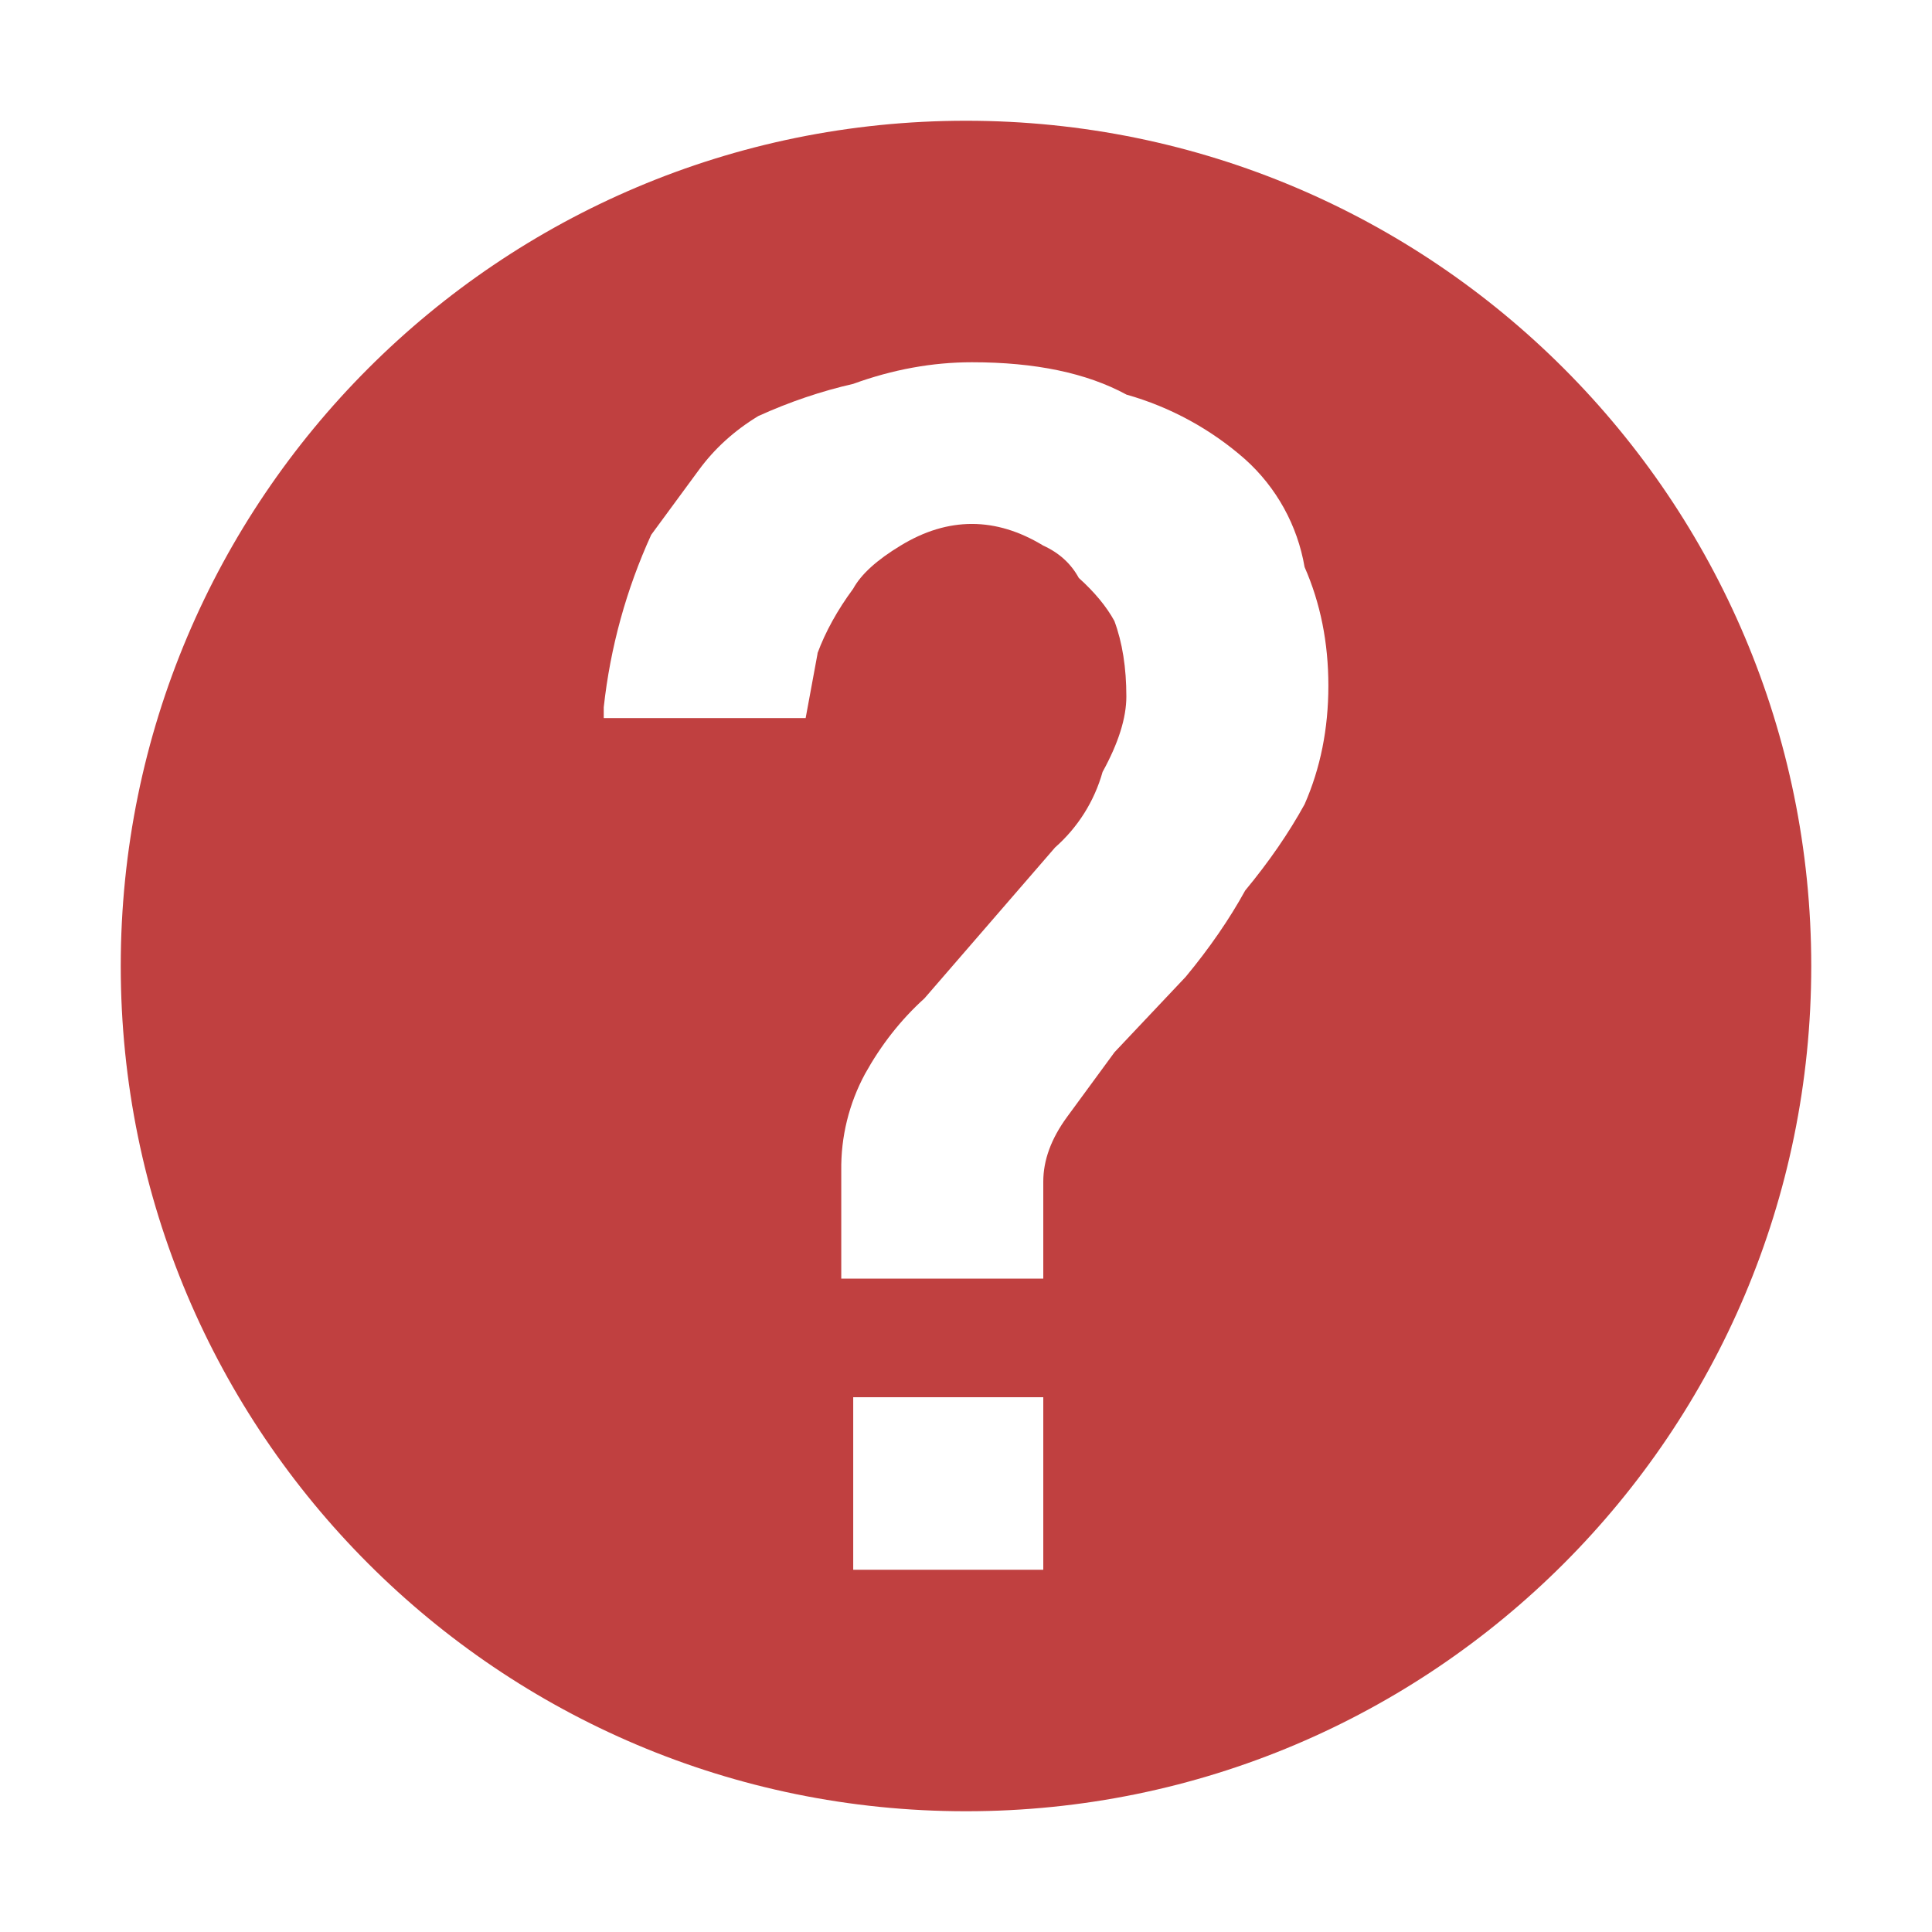
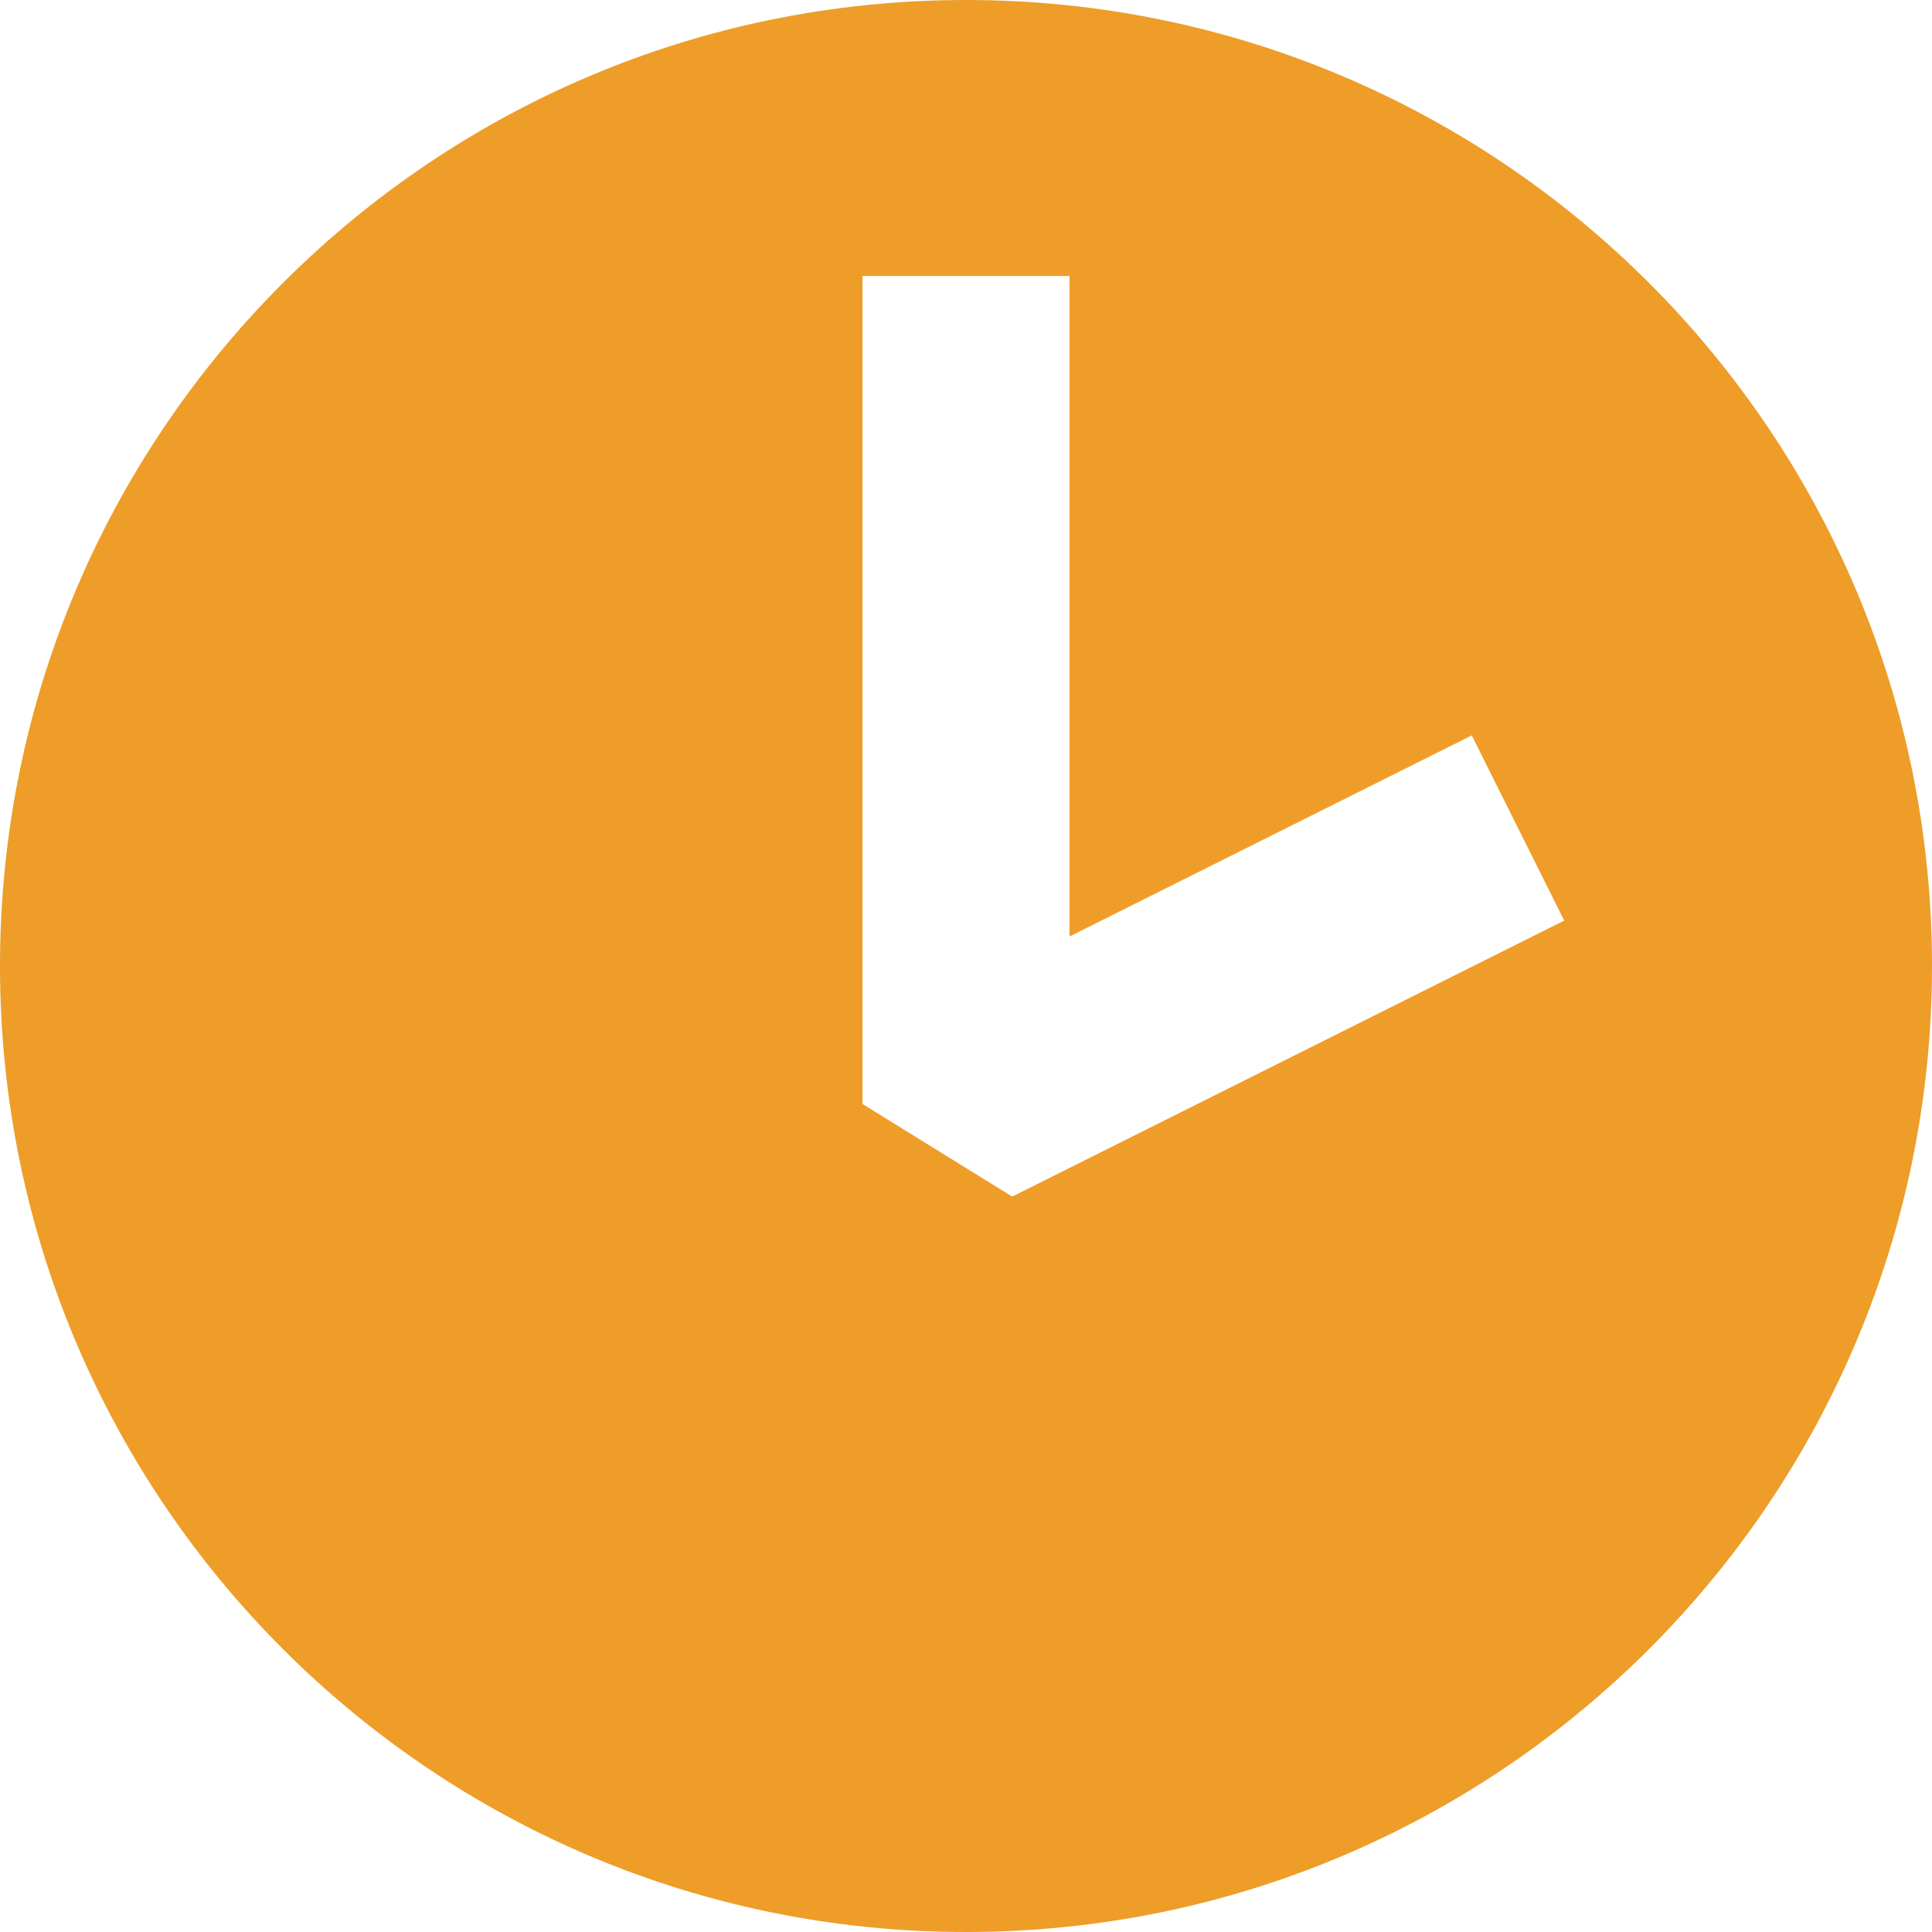
- <svg xmlns="http://www.w3.org/2000/svg" width="16" height="16" fill="none">
-   <path fill-rule="evenodd" clip-rule="evenodd" d="M8 15A7 7 0 1 0 8 1a7 7 0 0 0 0 14ZM6.77 5.41c.066-.178.164-.356.296-.535.065-.119.196-.238.393-.357.197-.12.393-.179.59-.179.197 0 .394.06.59.179.132.06.23.149.295.268.132.119.23.238.295.357.066.178.099.387.099.625 0 .178-.066.387-.197.625a1.3 1.3 0 0 1-.393.625l-1.082 1.25c-.197.178-.36.387-.492.625a1.637 1.637 0 0 0-.197.803v.893H8.64v-.803c0-.179.066-.357.197-.536l.393-.536.59-.625c.197-.238.361-.476.492-.714.197-.238.361-.476.492-.714.131-.298.197-.625.197-.982 0-.358-.066-.685-.197-.983a1.55 1.55 0 0 0-.492-.892 2.526 2.526 0 0 0-.983-.536C9 3.089 8.574 3 8.049 3c-.328 0-.656.06-.983.179-.263.06-.525.148-.787.267-.197.12-.361.268-.492.447l-.394.536A4.653 4.653 0 0 0 5 5.857v.09h1.672l.099-.536ZM7.067 13h1.573v-1.429H7.066V13Z" fill="#C04040" />
+ <svg xmlns="http://www.w3.org/2000/svg" width="14" height="14" viewBox="0 0 14 14" fill="none">
+   <path fill-rule="evenodd" clip-rule="evenodd" d="M7 14C10.866 14 14 10.866 14 7C14 3.134 10.866 0 7 0C3.134 0 0 3.134 0 7C0 10.866 3.134 14 7 14ZM6.25 2V8L7.335 8.671L11.335 6.671L10.665 5.329L7.75 6.786V2H6.25Z" fill="#EE9D28" />
</svg>
